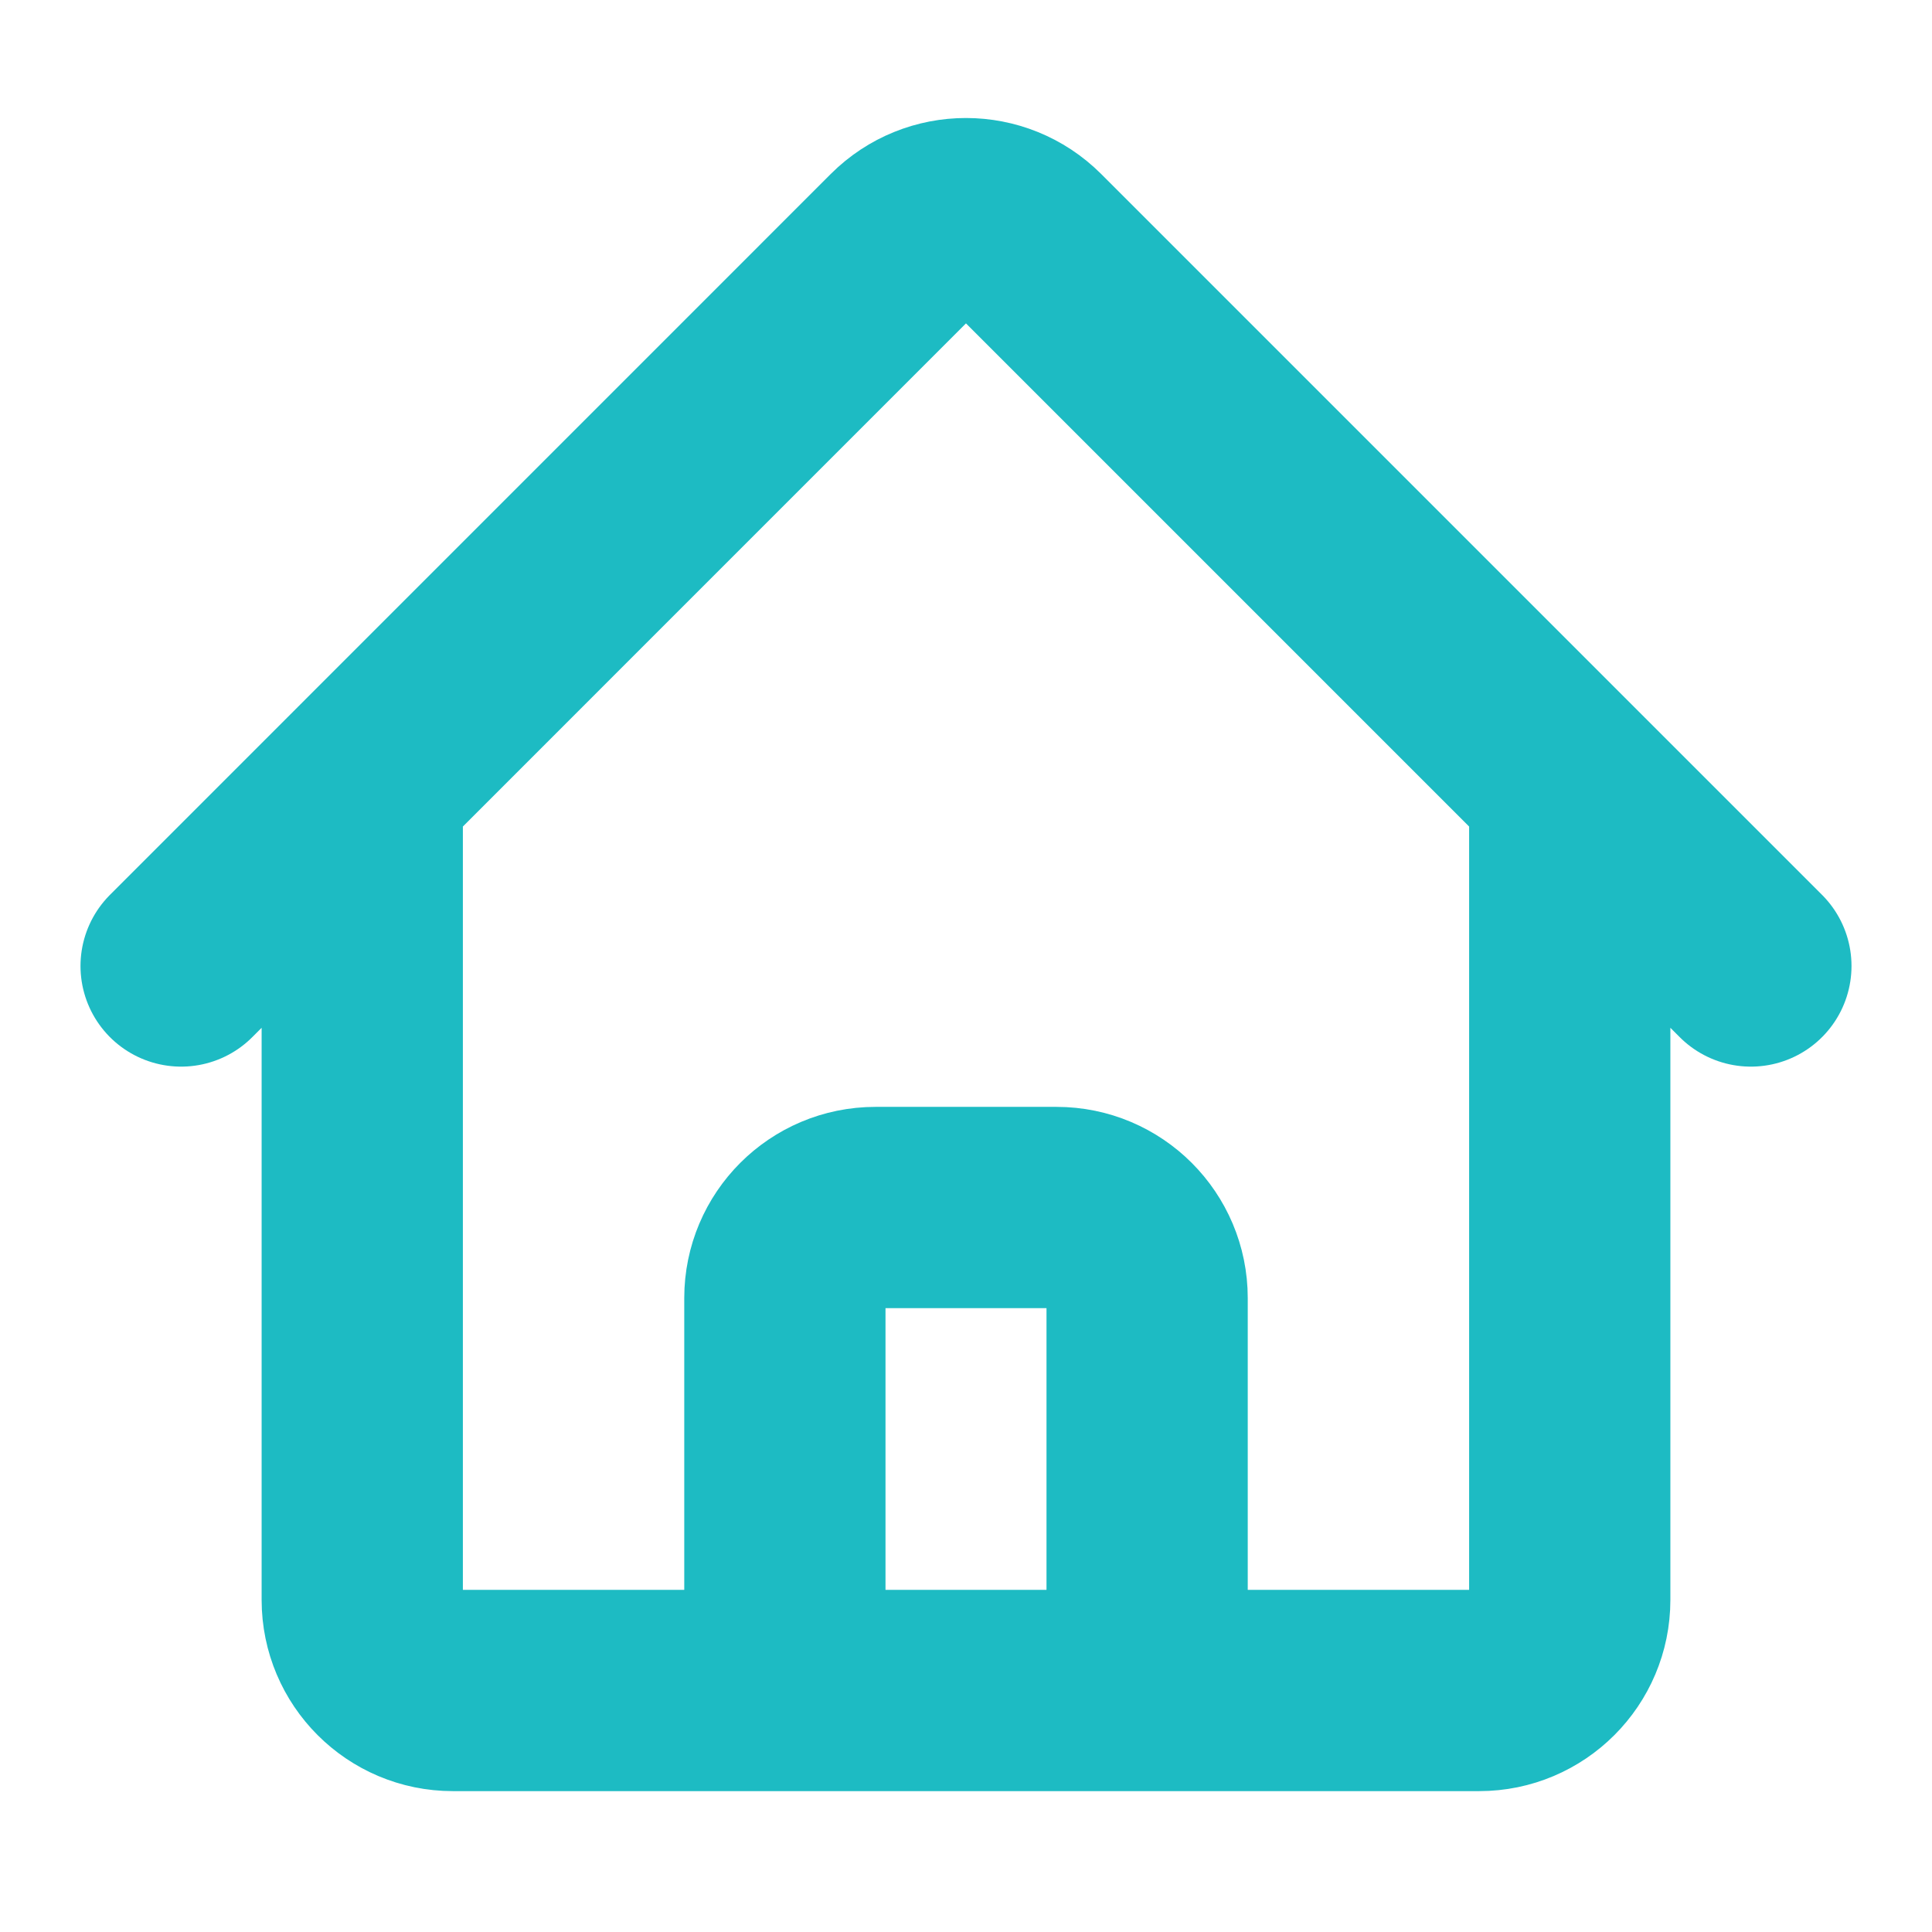
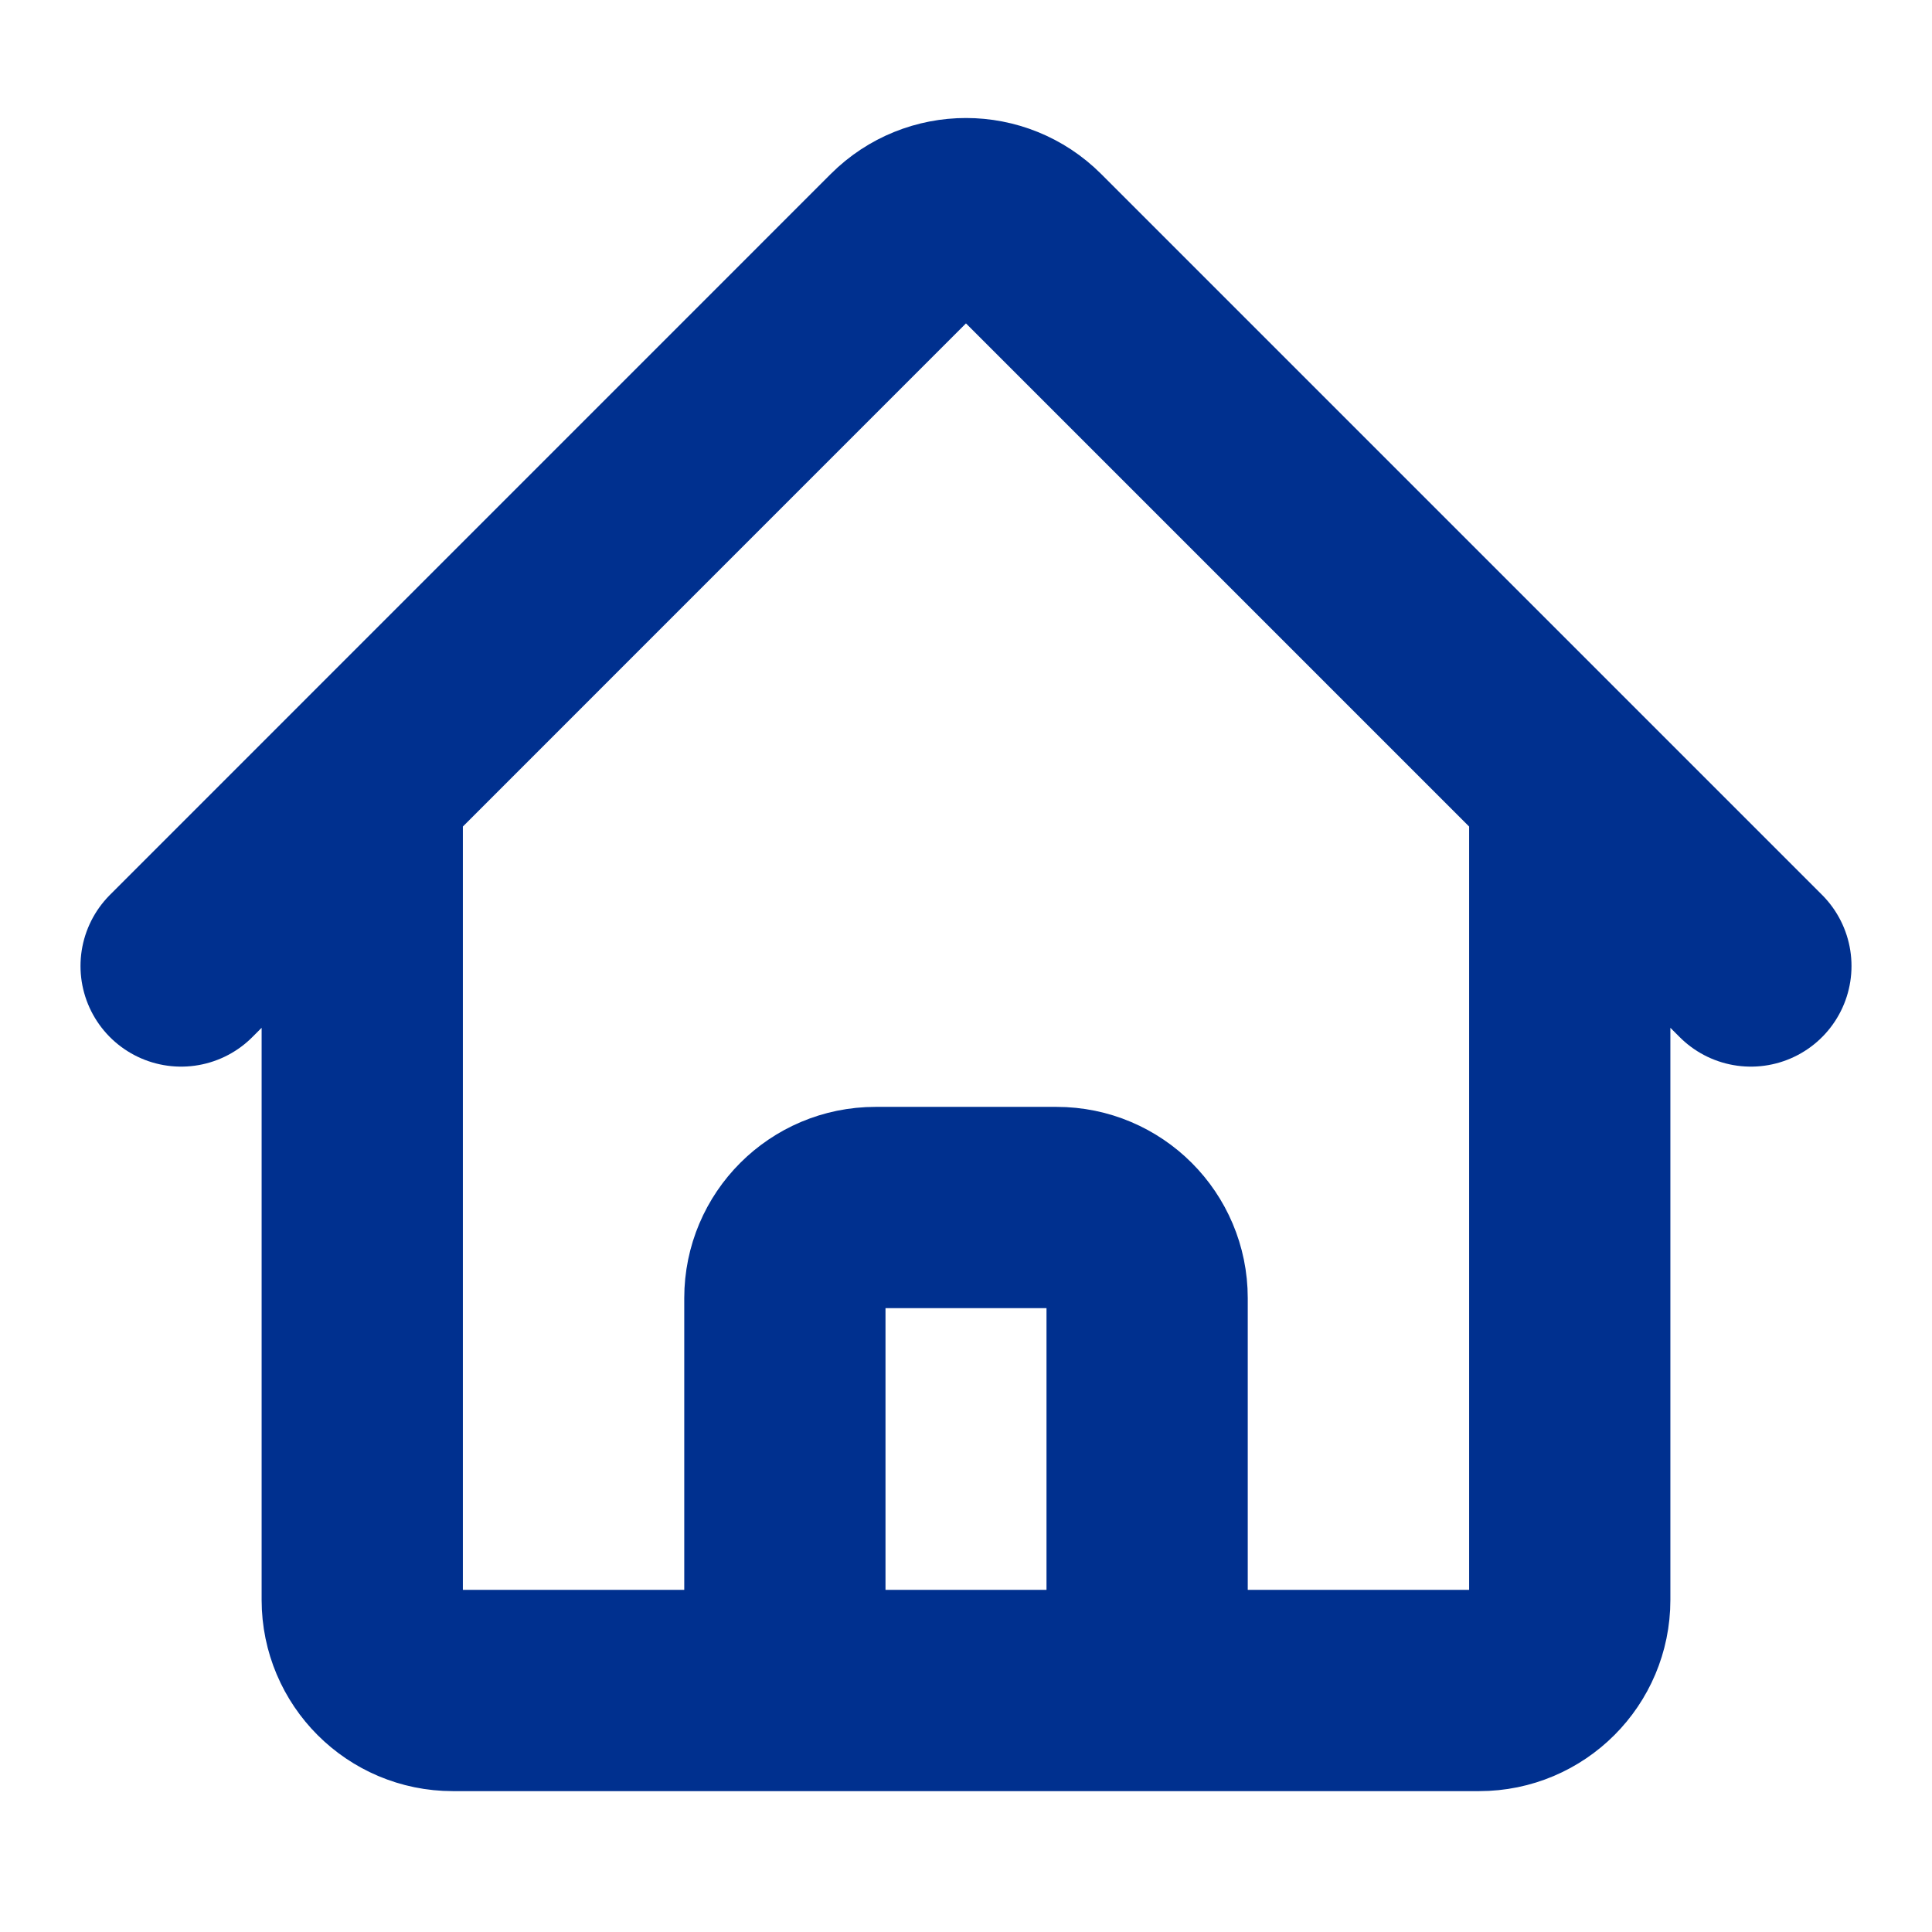
<svg xmlns="http://www.w3.org/2000/svg" width="24" height="24" fill="none">
-   <path stroke="#1DBBC3" stroke-linecap="round" stroke-linejoin="round" stroke-width="2.5" d="m2.25 12 8.954-8.955a1.126 1.126 0 0 1 1.591 0L21.75 12M4.5 9.75v10.125c0 .621.504 1.125 1.125 1.125H9.75v-4.875c0-.621.504-1.125 1.125-1.125h2.25c.621 0 1.125.504 1.125 1.125V21h4.125c.621 0 1.125-.504 1.125-1.125V9.75M8.25 21h8.25" />
+   <path stroke="#00308F" stroke-linecap="round" stroke-linejoin="round" stroke-width="2.5" d="m2.25 12 8.954-8.955a1.126 1.126 0 0 1 1.591 0L21.75 12M4.5 9.75v10.125c0 .621.504 1.125 1.125 1.125H9.75v-4.875c0-.621.504-1.125 1.125-1.125h2.25c.621 0 1.125.504 1.125 1.125V21h4.125c.621 0 1.125-.504 1.125-1.125V9.75M8.25 21h8.25" />
</svg>
